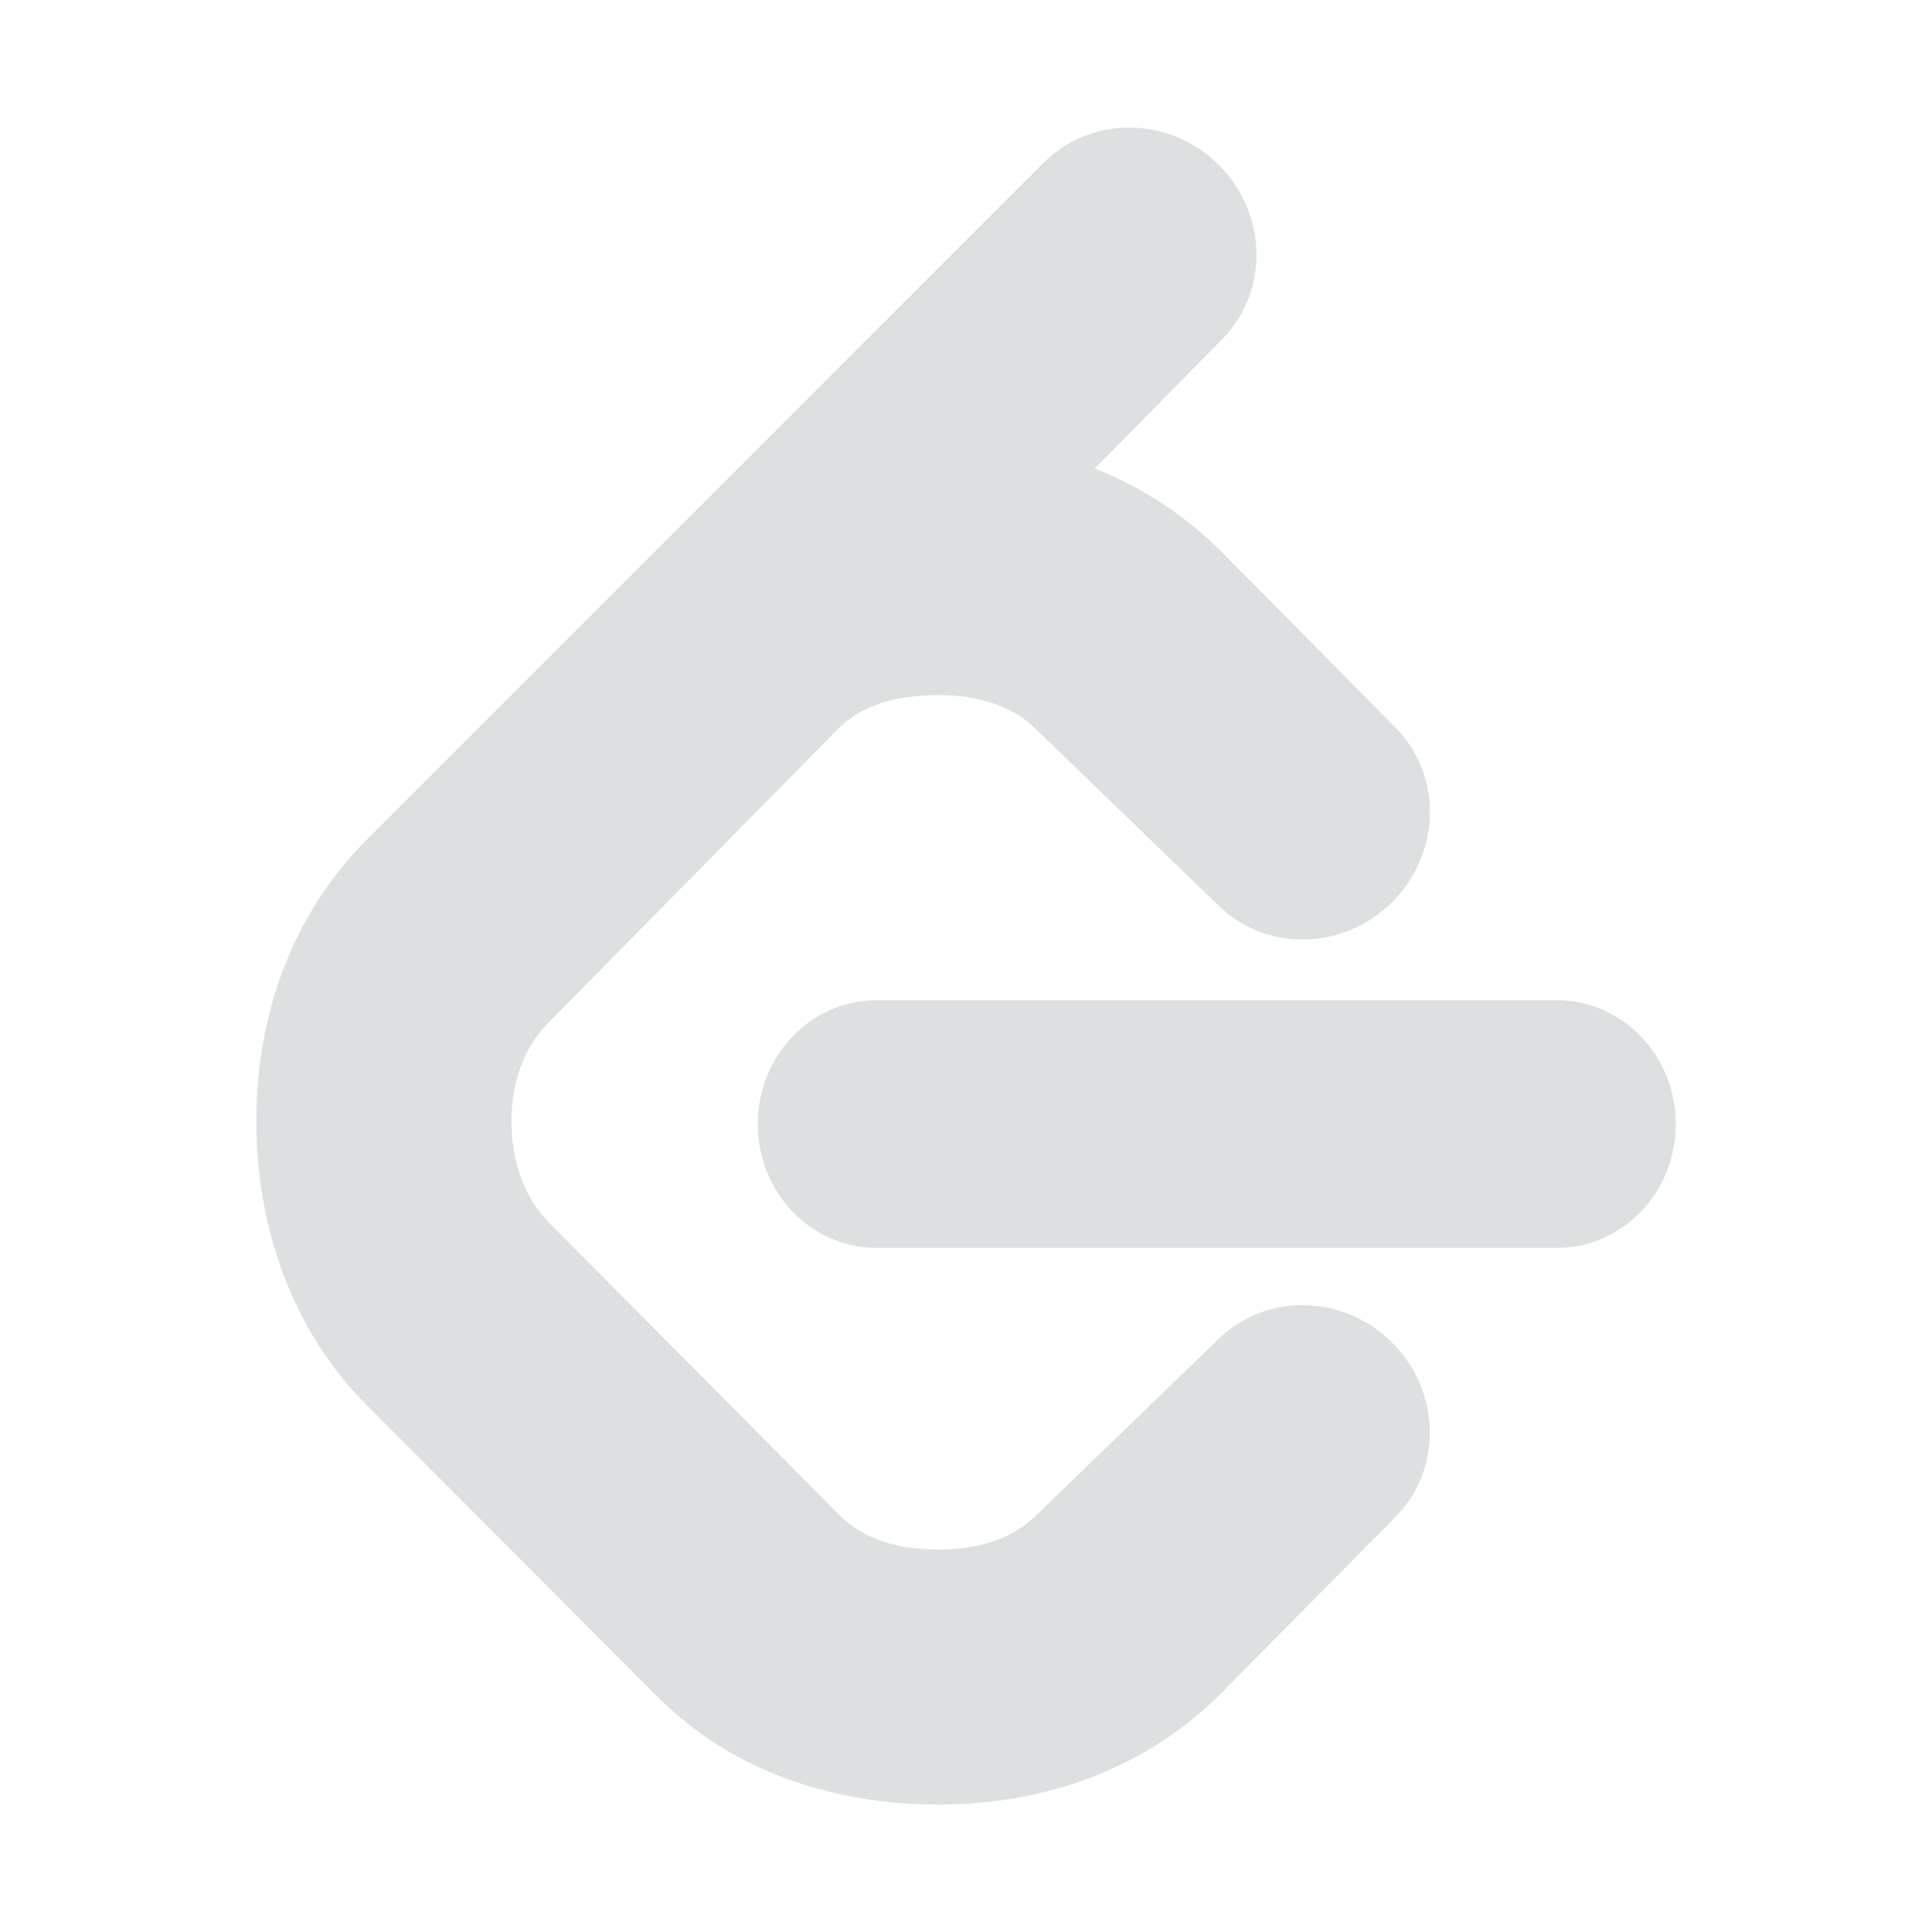
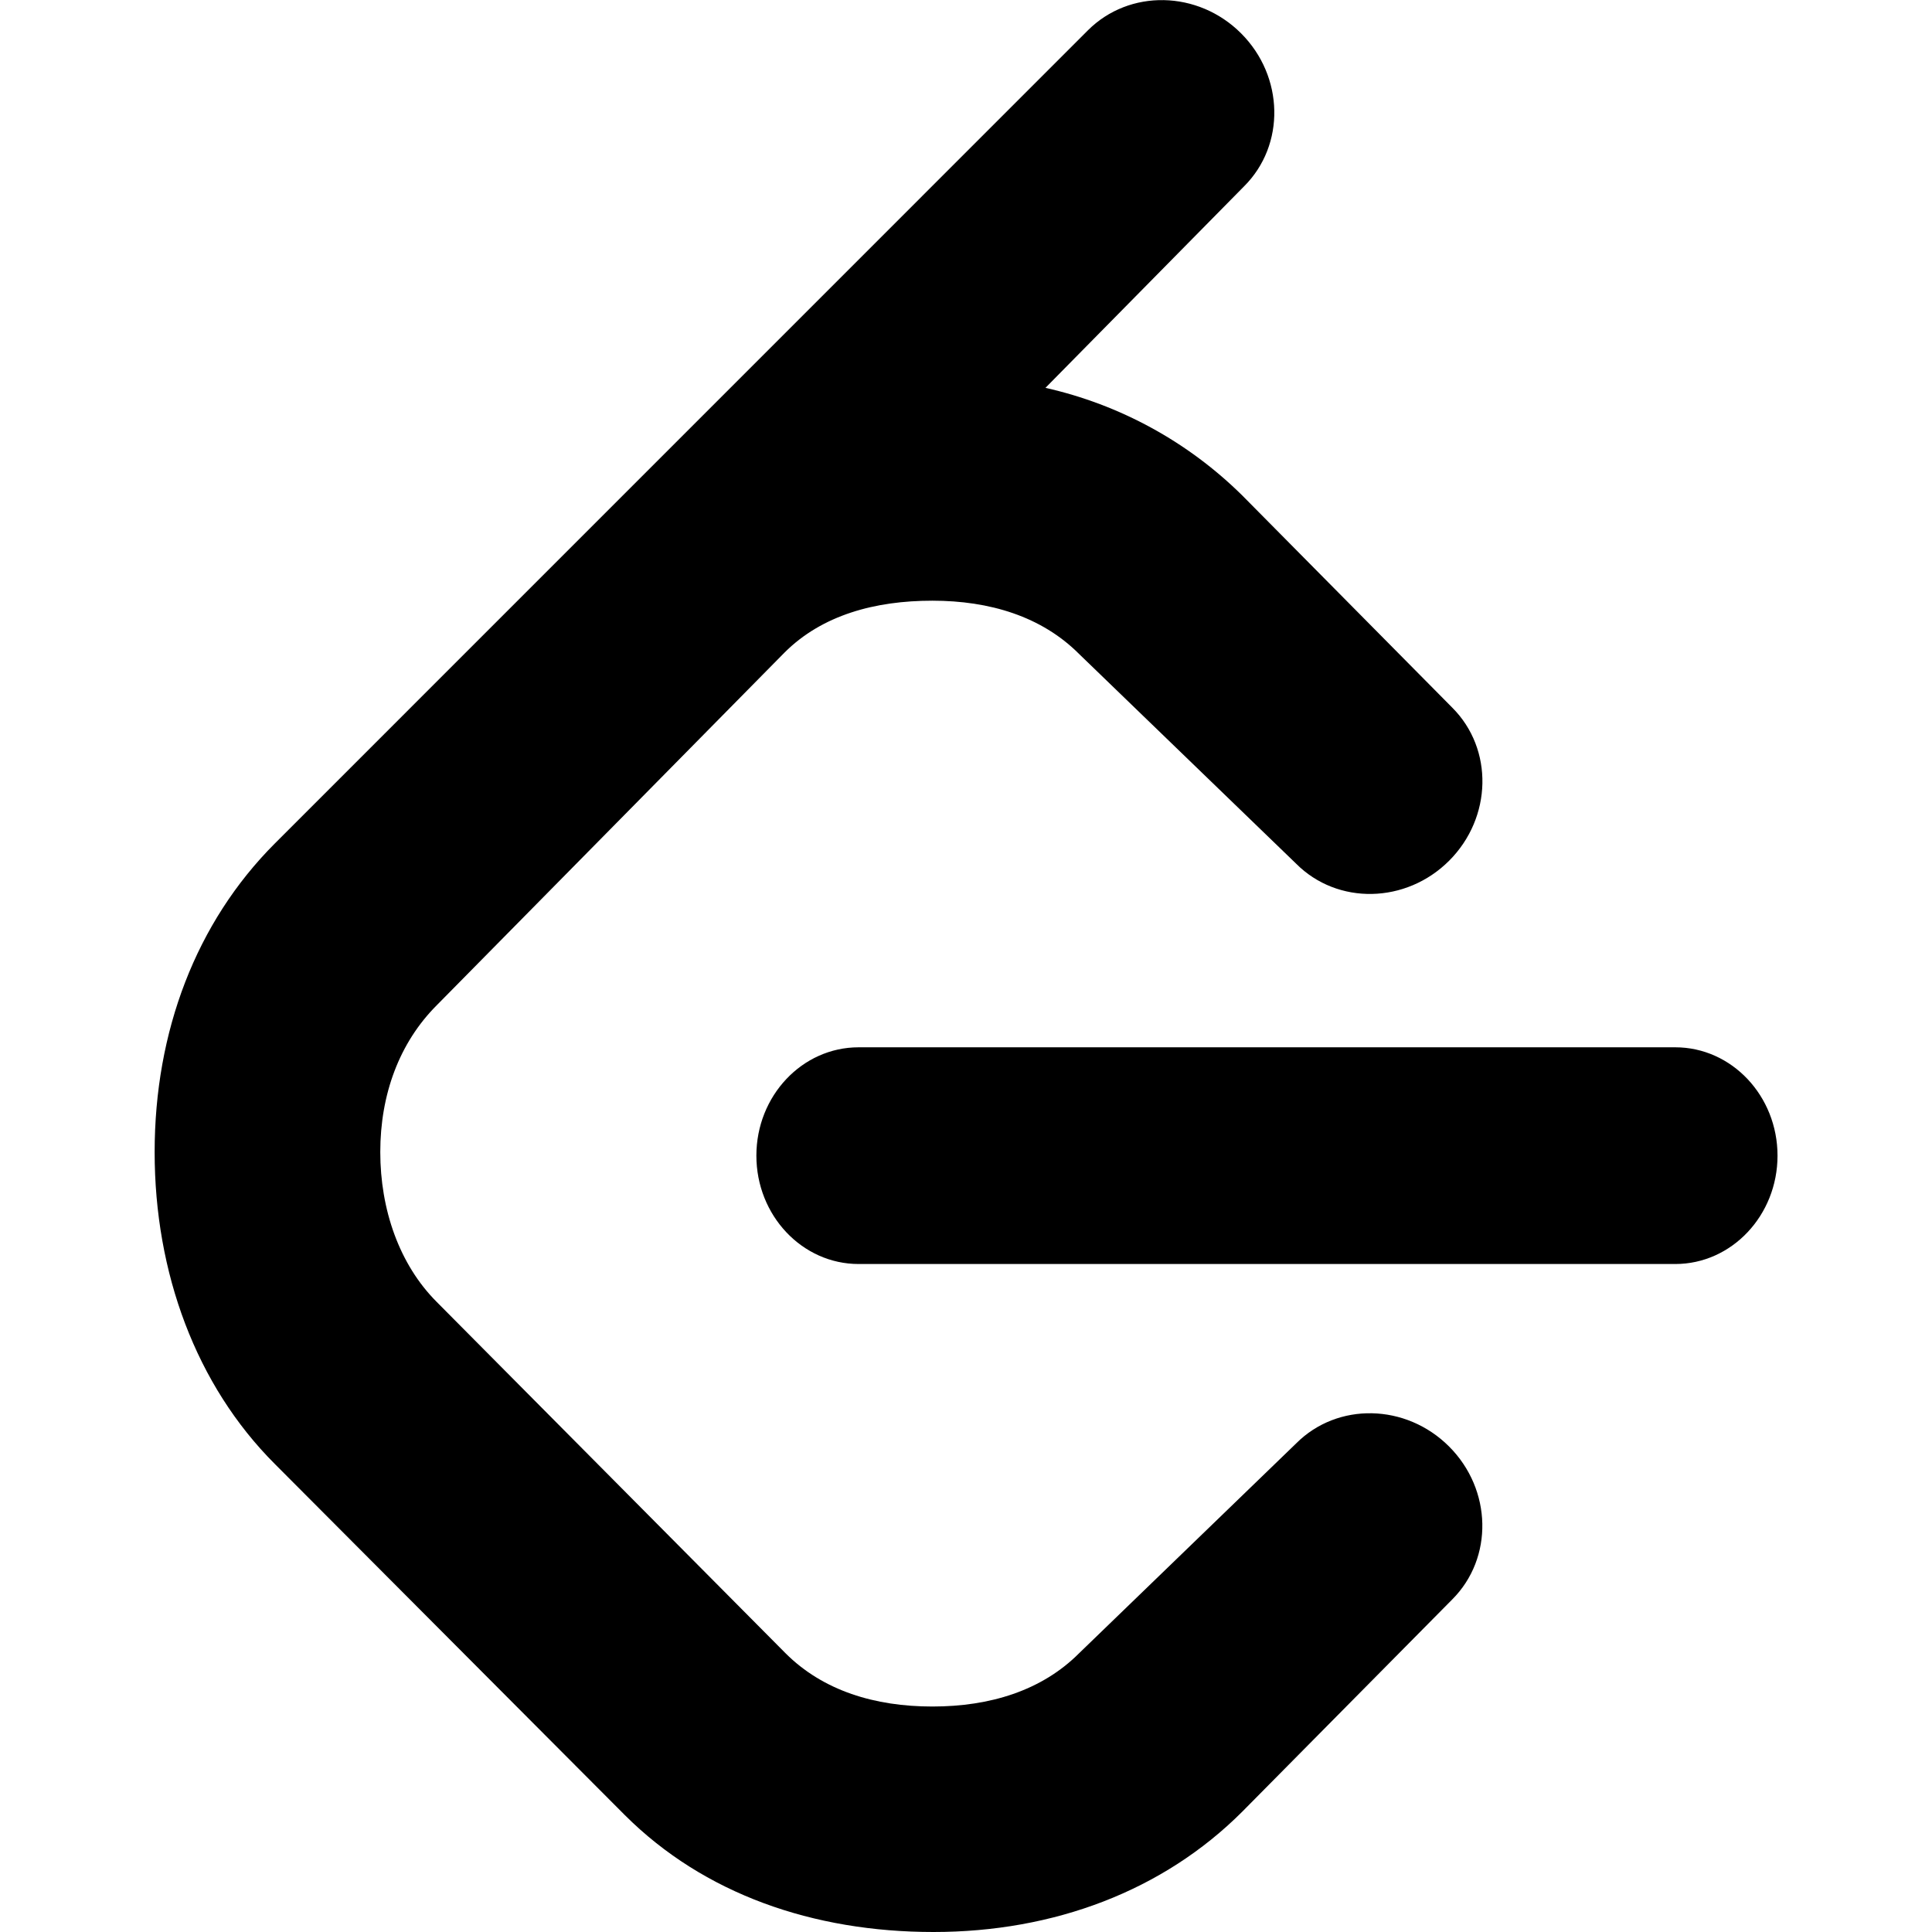
- <svg xmlns="http://www.w3.org/2000/svg" fill="#dde0e1" width="256px" height="256px" viewBox="-2.4 -2.4 28.80 28.80" role="img" stroke="#dde0e1">
-   <g id="SVGRepo_bgCarrier" stroke-width="0" />
-   <g id="SVGRepo_tracerCarrier" stroke-linecap="round" stroke-linejoin="round" stroke="#CCCCCC" stroke-width="0.288" />
-   <g id="SVGRepo_iconCarrier">
-     <path d="M16.102 17.93l-2.697 2.607c-.466.467-1.111.662-1.823.662s-1.357-.195-1.824-.662l-4.332-4.363c-.467-.467-.702-1.15-.702-1.863s.235-1.357.702-1.824l4.319-4.38c.467-.467 1.125-.645 1.837-.645s1.357.195 1.823.662l2.697 2.606c.514.515 1.365.497 1.9-.038.535-.536.553-1.387.039-1.901l-2.609-2.636a5.055 5.055 0 0 0-2.445-1.337l2.467-2.503c.516-.514.498-1.366-.037-1.901-.535-.535-1.387-.552-1.902-.038l-10.1 10.101c-.981.982-1.494 2.337-1.494 3.835 0 1.498.513 2.895 1.494 3.875l4.347 4.361c.981.979 2.337 1.452 3.834 1.452s2.853-.512 3.835-1.494l2.609-2.637c.514-.514.496-1.365-.039-1.9s-1.386-.553-1.899-.039zM20.811 13.01H10.666c-.702 0-1.27.604-1.27 1.346s.568 1.346 1.27 1.346h10.145c.701 0 1.27-.604 1.27-1.346s-.569-1.346-1.27-1.346z" />
-   </g>
+ <svg xmlns="http://www.w3.org/2000/svg" fill="#000000" width="800px" height="800px" viewBox="0 0 24 24" role="img">
+   <path d="M16.102 17.93l-2.697 2.607c-.466.467-1.111.662-1.823.662s-1.357-.195-1.824-.662l-4.332-4.363c-.467-.467-.702-1.15-.702-1.863s.235-1.357.702-1.824l4.319-4.38c.467-.467 1.125-.645 1.837-.645s1.357.195 1.823.662l2.697 2.606c.514.515 1.365.497 1.9-.038.535-.536.553-1.387.039-1.901l-2.609-2.636a5.055 5.055 0 0 0-2.445-1.337l2.467-2.503c.516-.514.498-1.366-.037-1.901-.535-.535-1.387-.552-1.902-.038l-10.1 10.101c-.981.982-1.494 2.337-1.494 3.835 0 1.498.513 2.895 1.494 3.875l4.347 4.361c.981.979 2.337 1.452 3.834 1.452s2.853-.512 3.835-1.494l2.609-2.637c.514-.514.496-1.365-.039-1.9s-1.386-.553-1.899-.039zM20.811 13.01H10.666c-.702 0-1.27.604-1.27 1.346s.568 1.346 1.27 1.346h10.145c.701 0 1.27-.604 1.27-1.346s-.569-1.346-1.27-1.346z" />
</svg>
